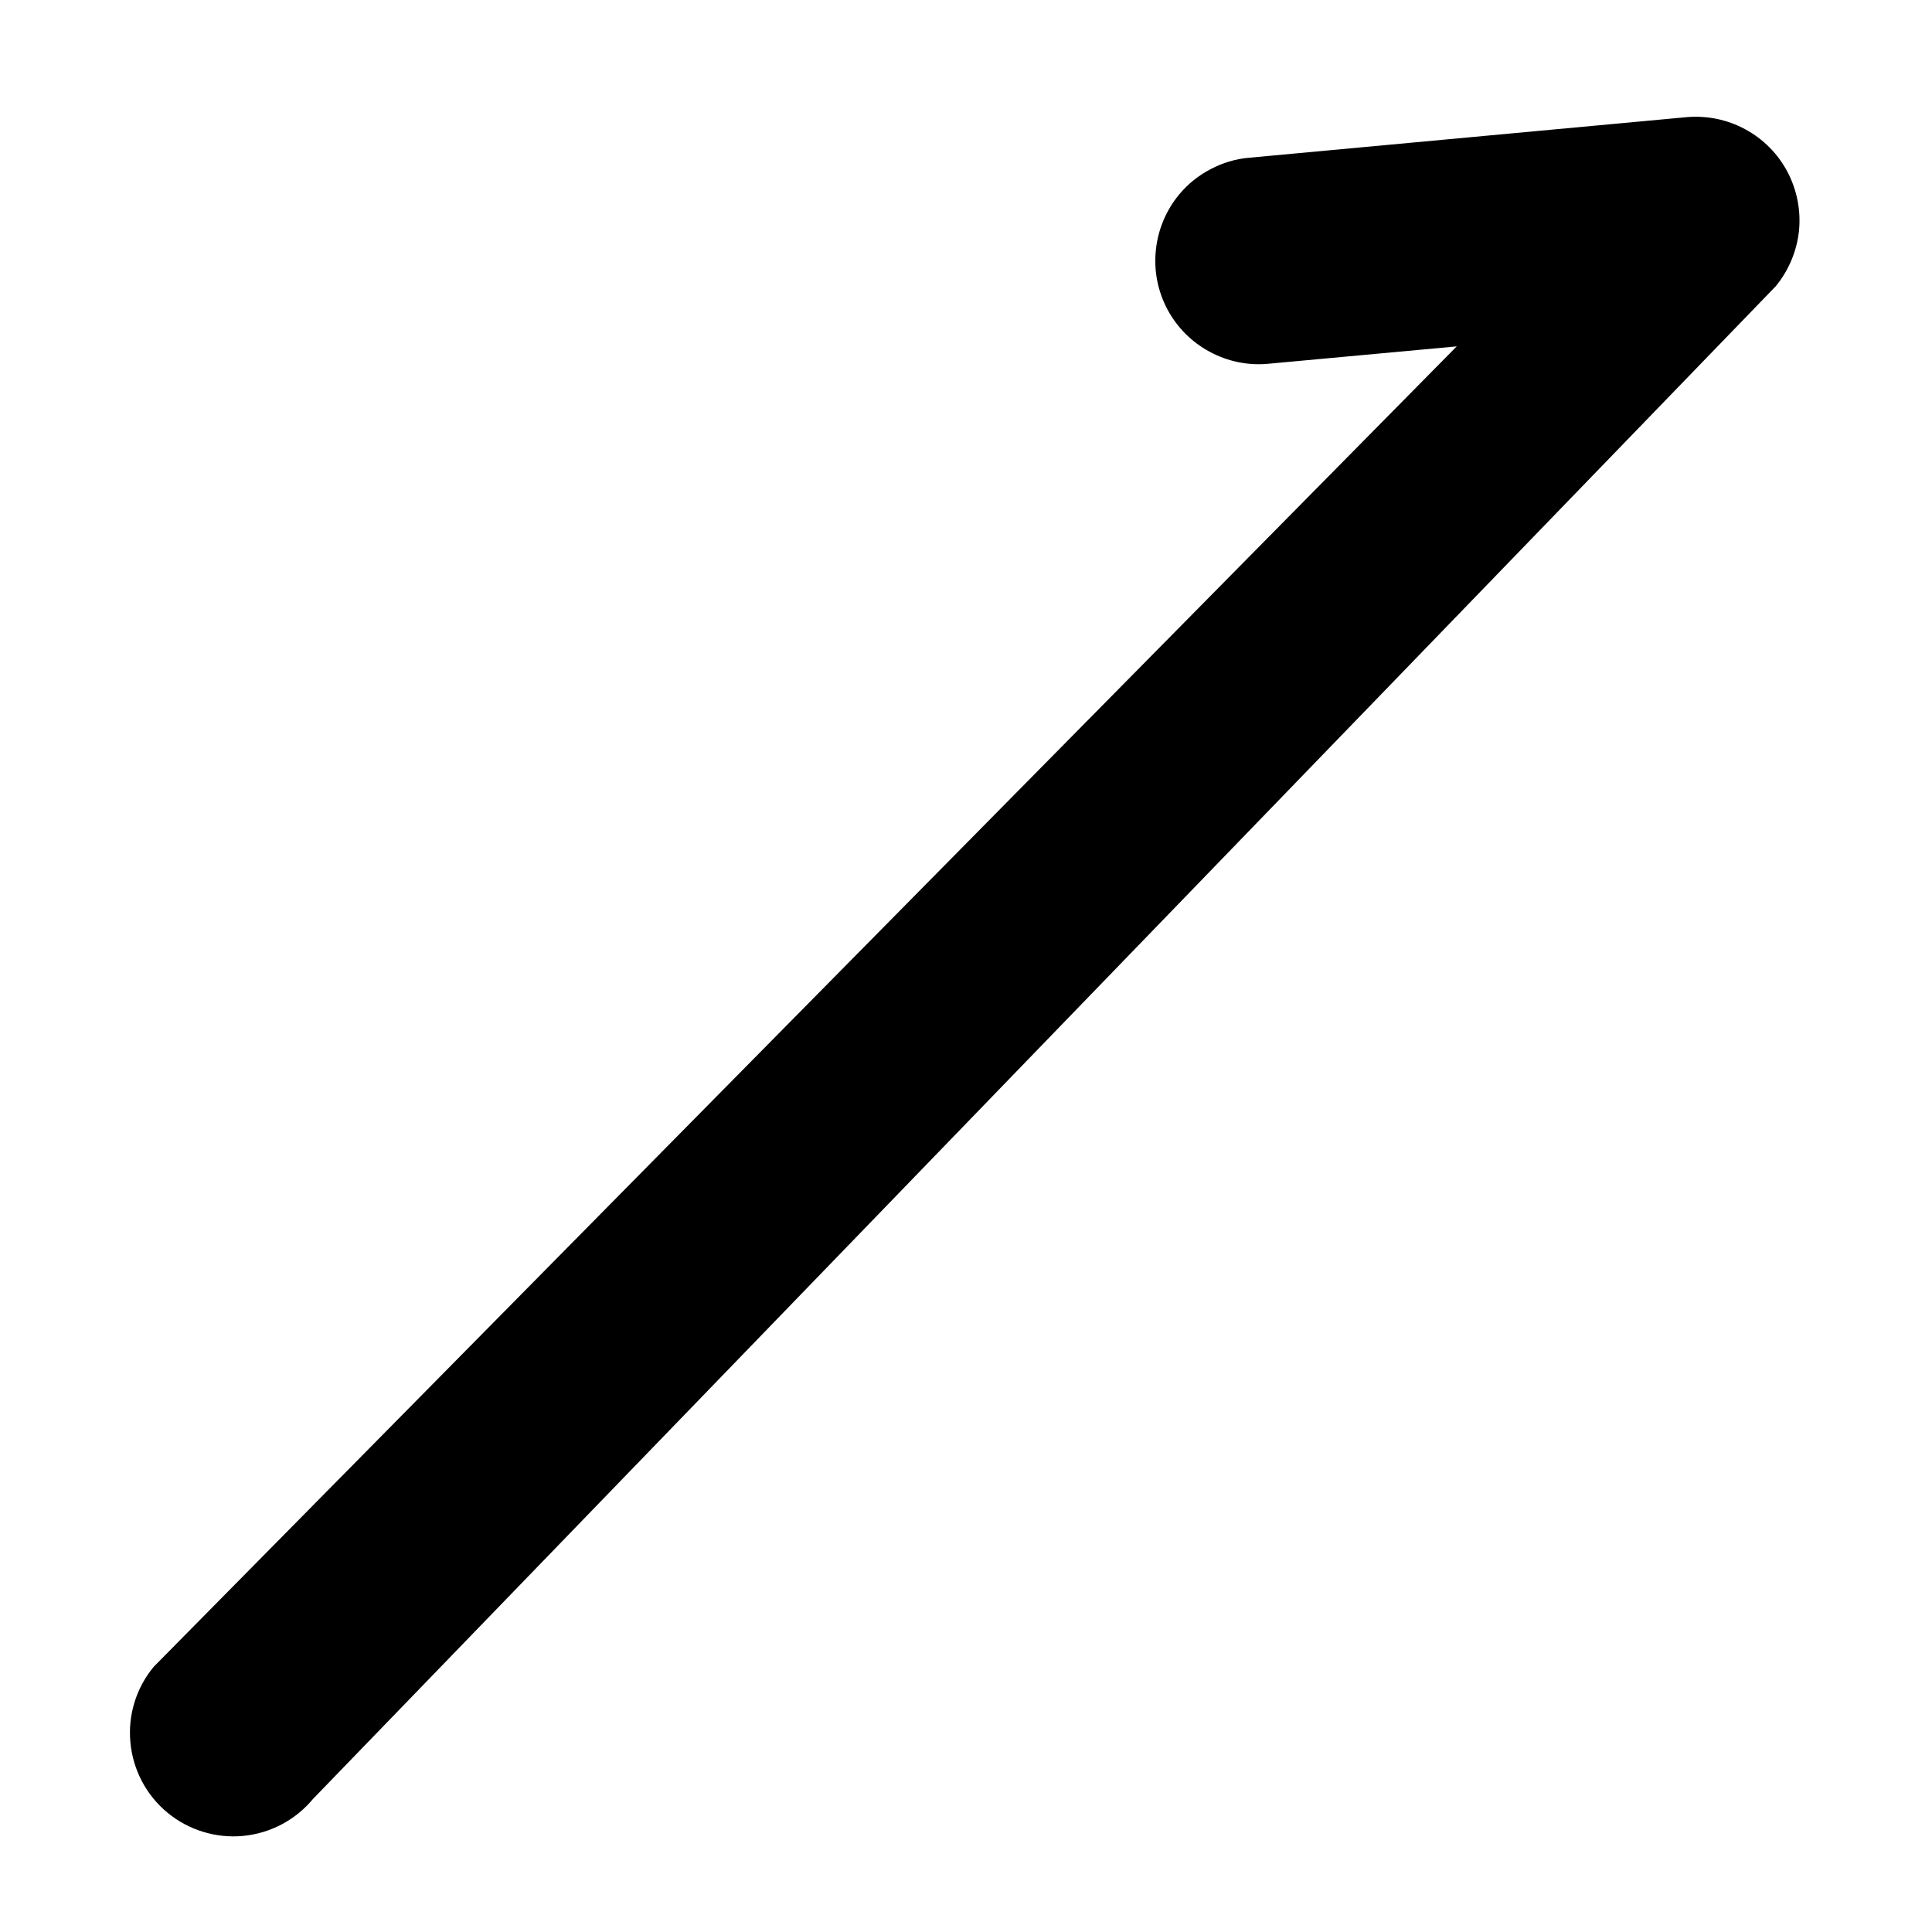
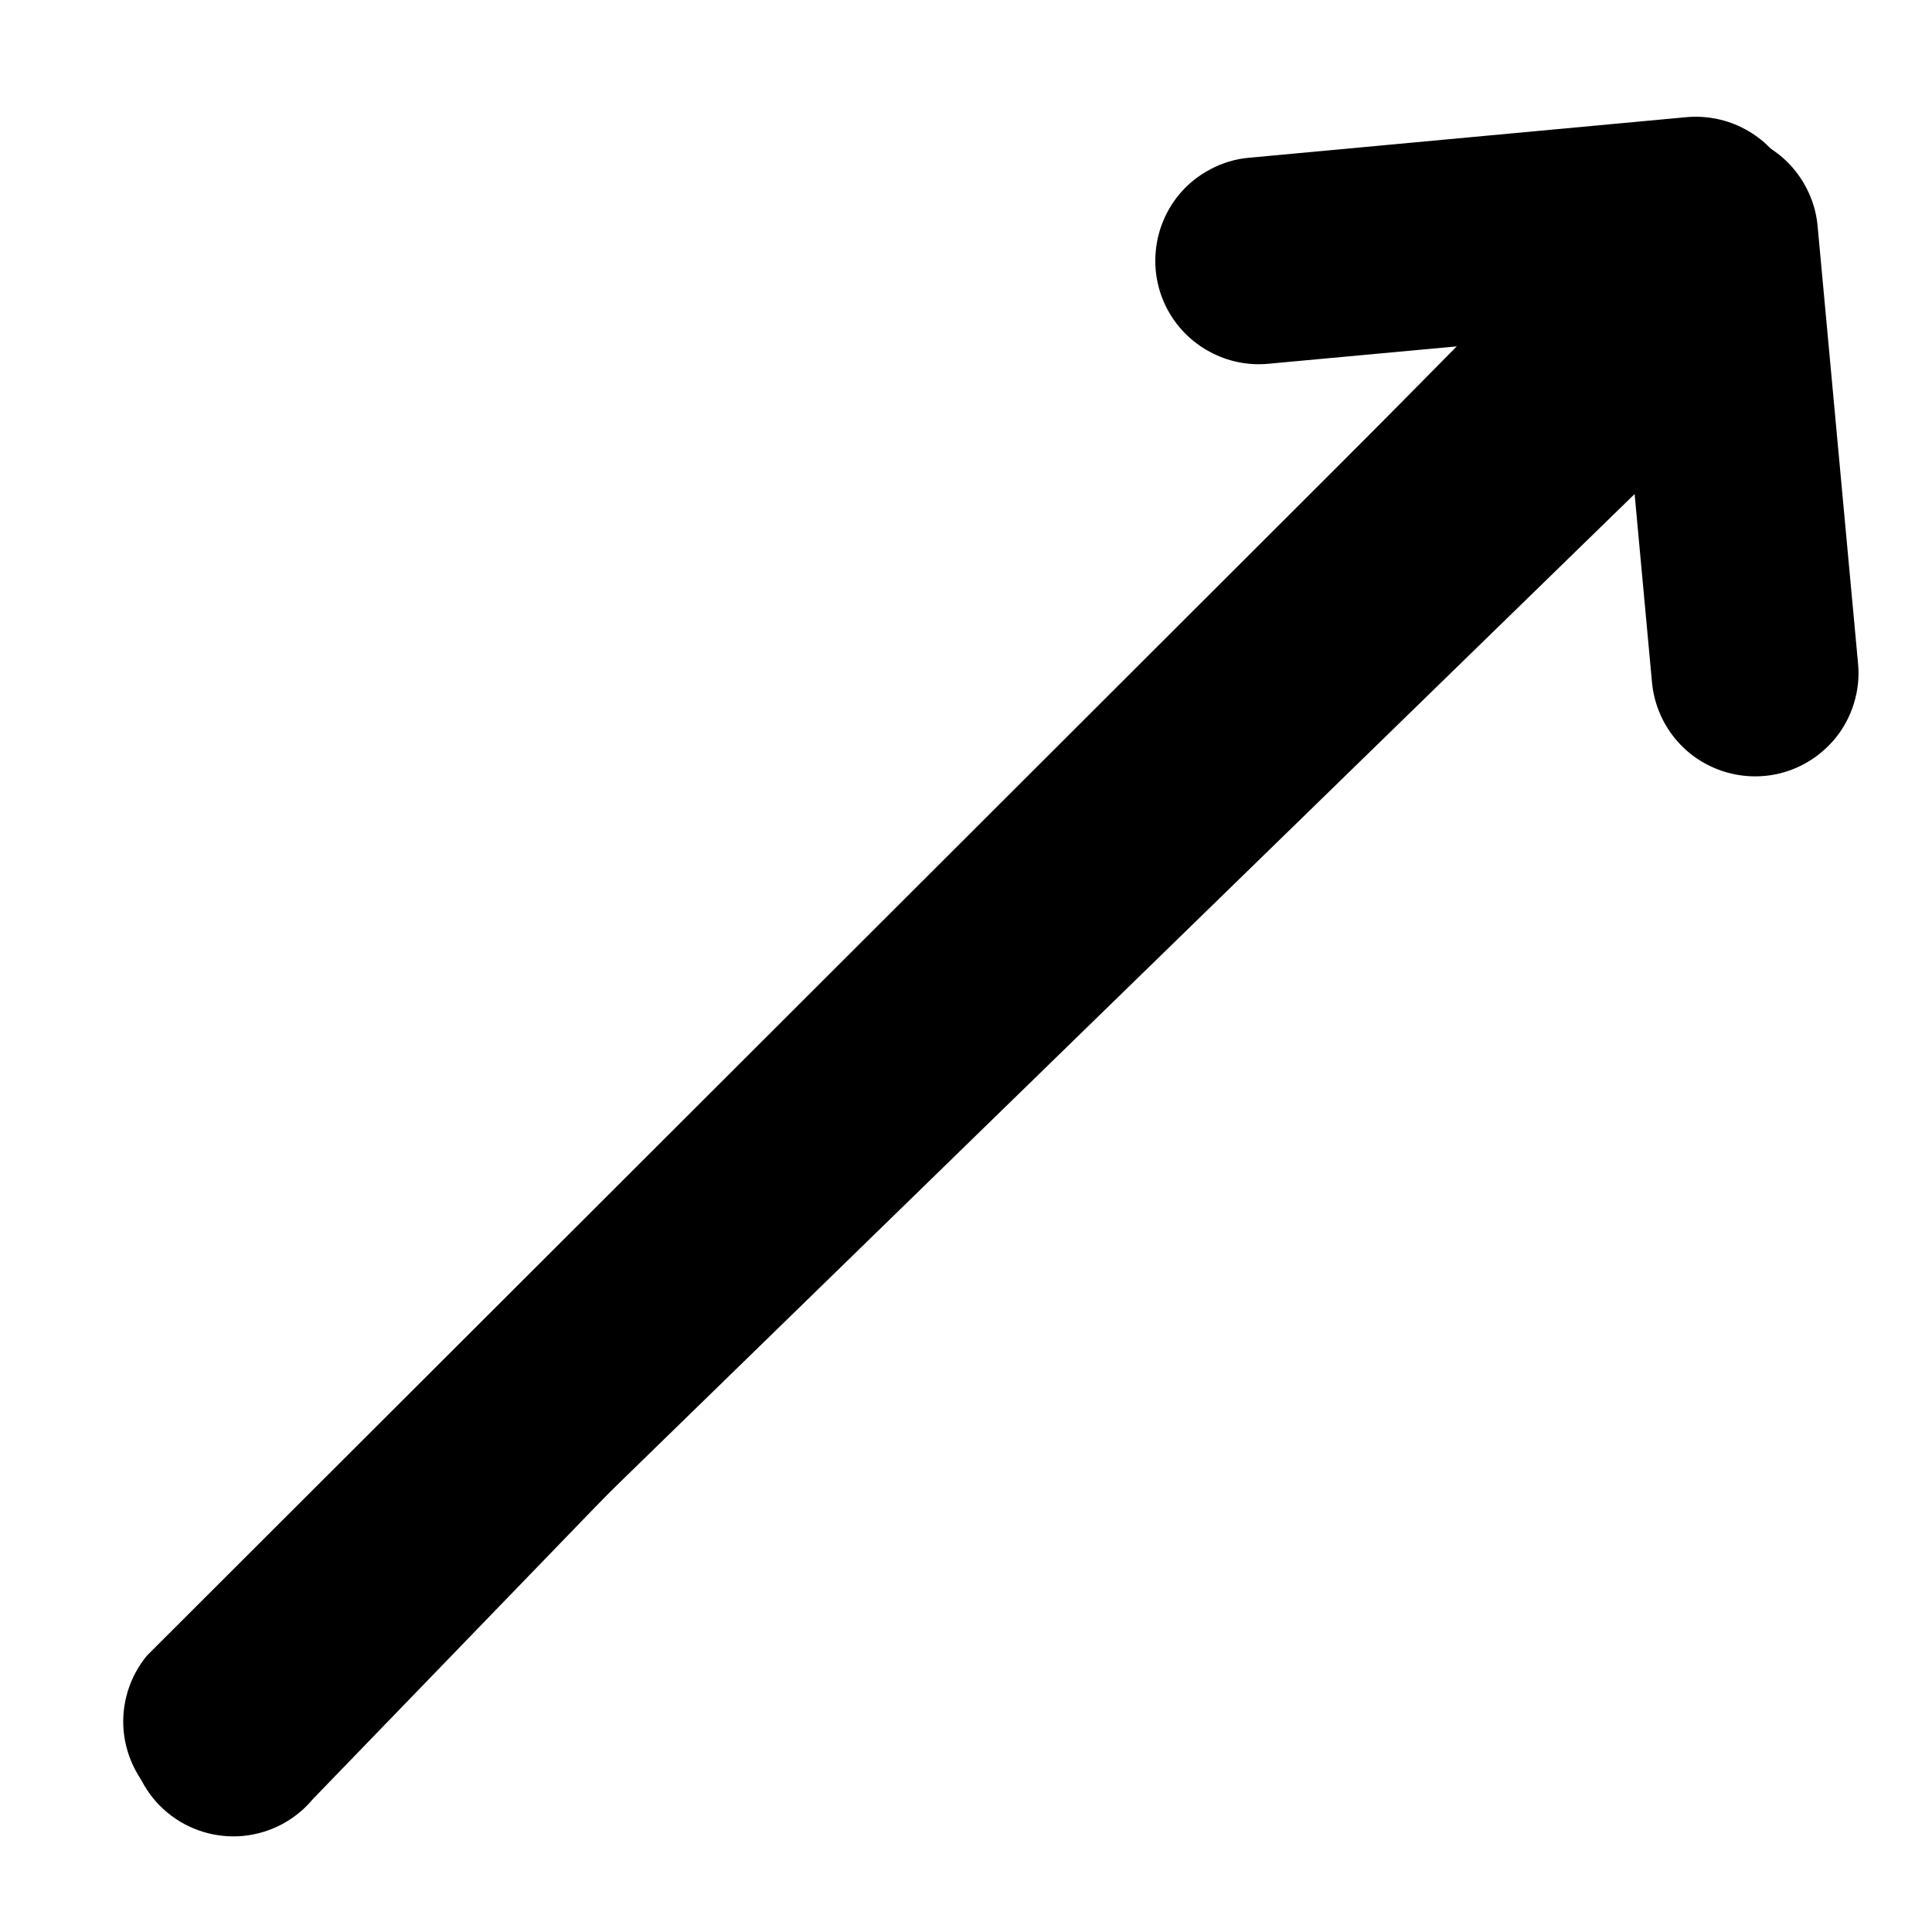
<svg xmlns="http://www.w3.org/2000/svg" width="14" height="14" viewBox="0 0 14 14">
+   <path d="M13.295 5.355C13.2 5.469 13.073 5.553 12.931 5.595C12.789 5.637 12.638 5.636 12.496 5.592C12.354 5.548 12.229 5.464 12.135 5.348C12.042 5.233 11.985 5.093 11.971 4.945L11.845 3.58L2.22 12.954C2.093 13.107 1.91 13.204 1.712 13.222C1.514 13.24 1.317 13.179 1.164 13.052C1.011 12.925 0.915 12.742 0.896 12.544C0.878 12.346 0.939 12.149 1.066 11.996L11.848 1.228C11.942 1.114 12.069 1.031 12.211 0.989C12.353 0.947 12.505 0.947 12.646 0.991C12.788 1.035 12.914 1.12 13.007 1.235C13.1 1.351 13.158 1.491 13.171 1.638L13.464 4.807C13.474 4.905 13.463 5.004 13.434 5.098C13.405 5.192 13.358 5.28 13.295 5.355Z" stroke="none" />
  <path d="M8.544 1.41C8.45 1.524 8.391 1.664 8.376 1.811C8.36 1.959 8.389 2.108 8.458 2.239C8.527 2.37 8.634 2.478 8.764 2.548C8.894 2.619 9.043 2.65 9.19 2.636L10.556 2.51L1.114 12.078C0.987 12.231 0.926 12.428 0.945 12.626C0.963 12.824 1.059 13.007 1.212 13.134C1.365 13.261 1.562 13.322 1.76 13.304C1.959 13.285 2.141 13.189 2.268 13.036L12.867 2.075C12.961 1.961 13.02 1.821 13.036 1.674C13.051 1.526 13.022 1.378 12.953 1.246C12.884 1.115 12.777 1.007 12.647 0.937C12.517 0.866 12.368 0.836 12.221 0.849L9.052 1.143C8.954 1.151 8.859 1.18 8.772 1.226C8.684 1.272 8.607 1.334 8.544 1.41Z" stroke="none" />
</svg>
